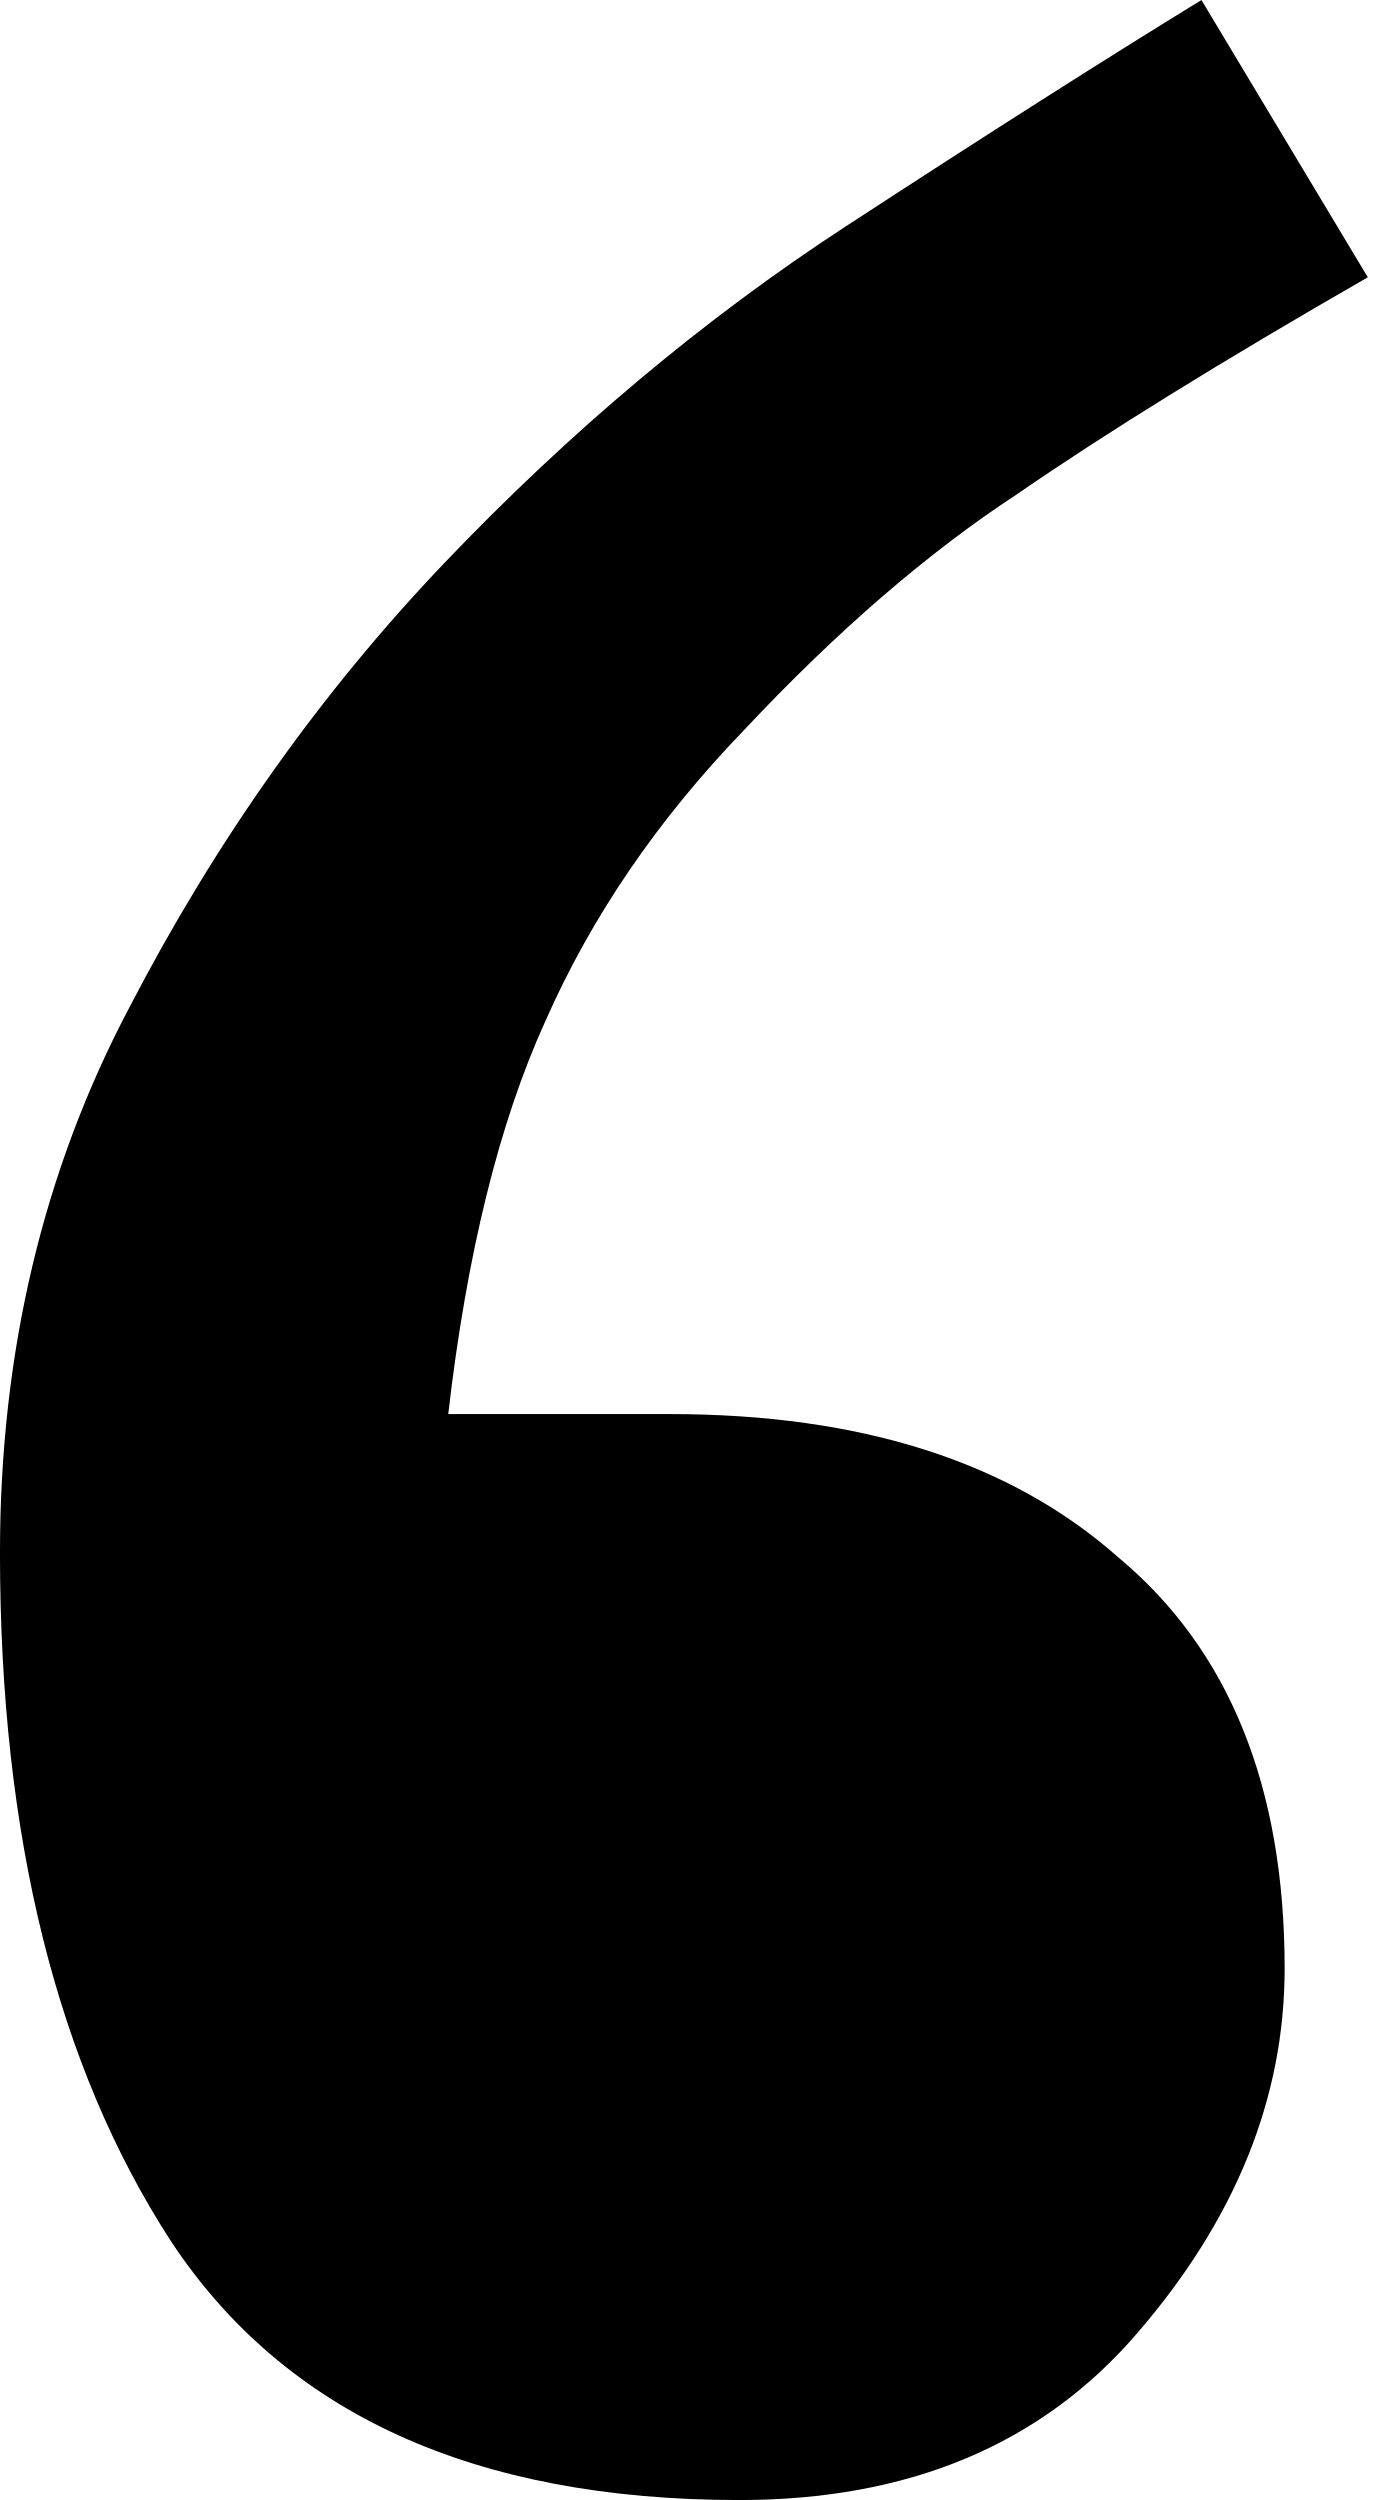
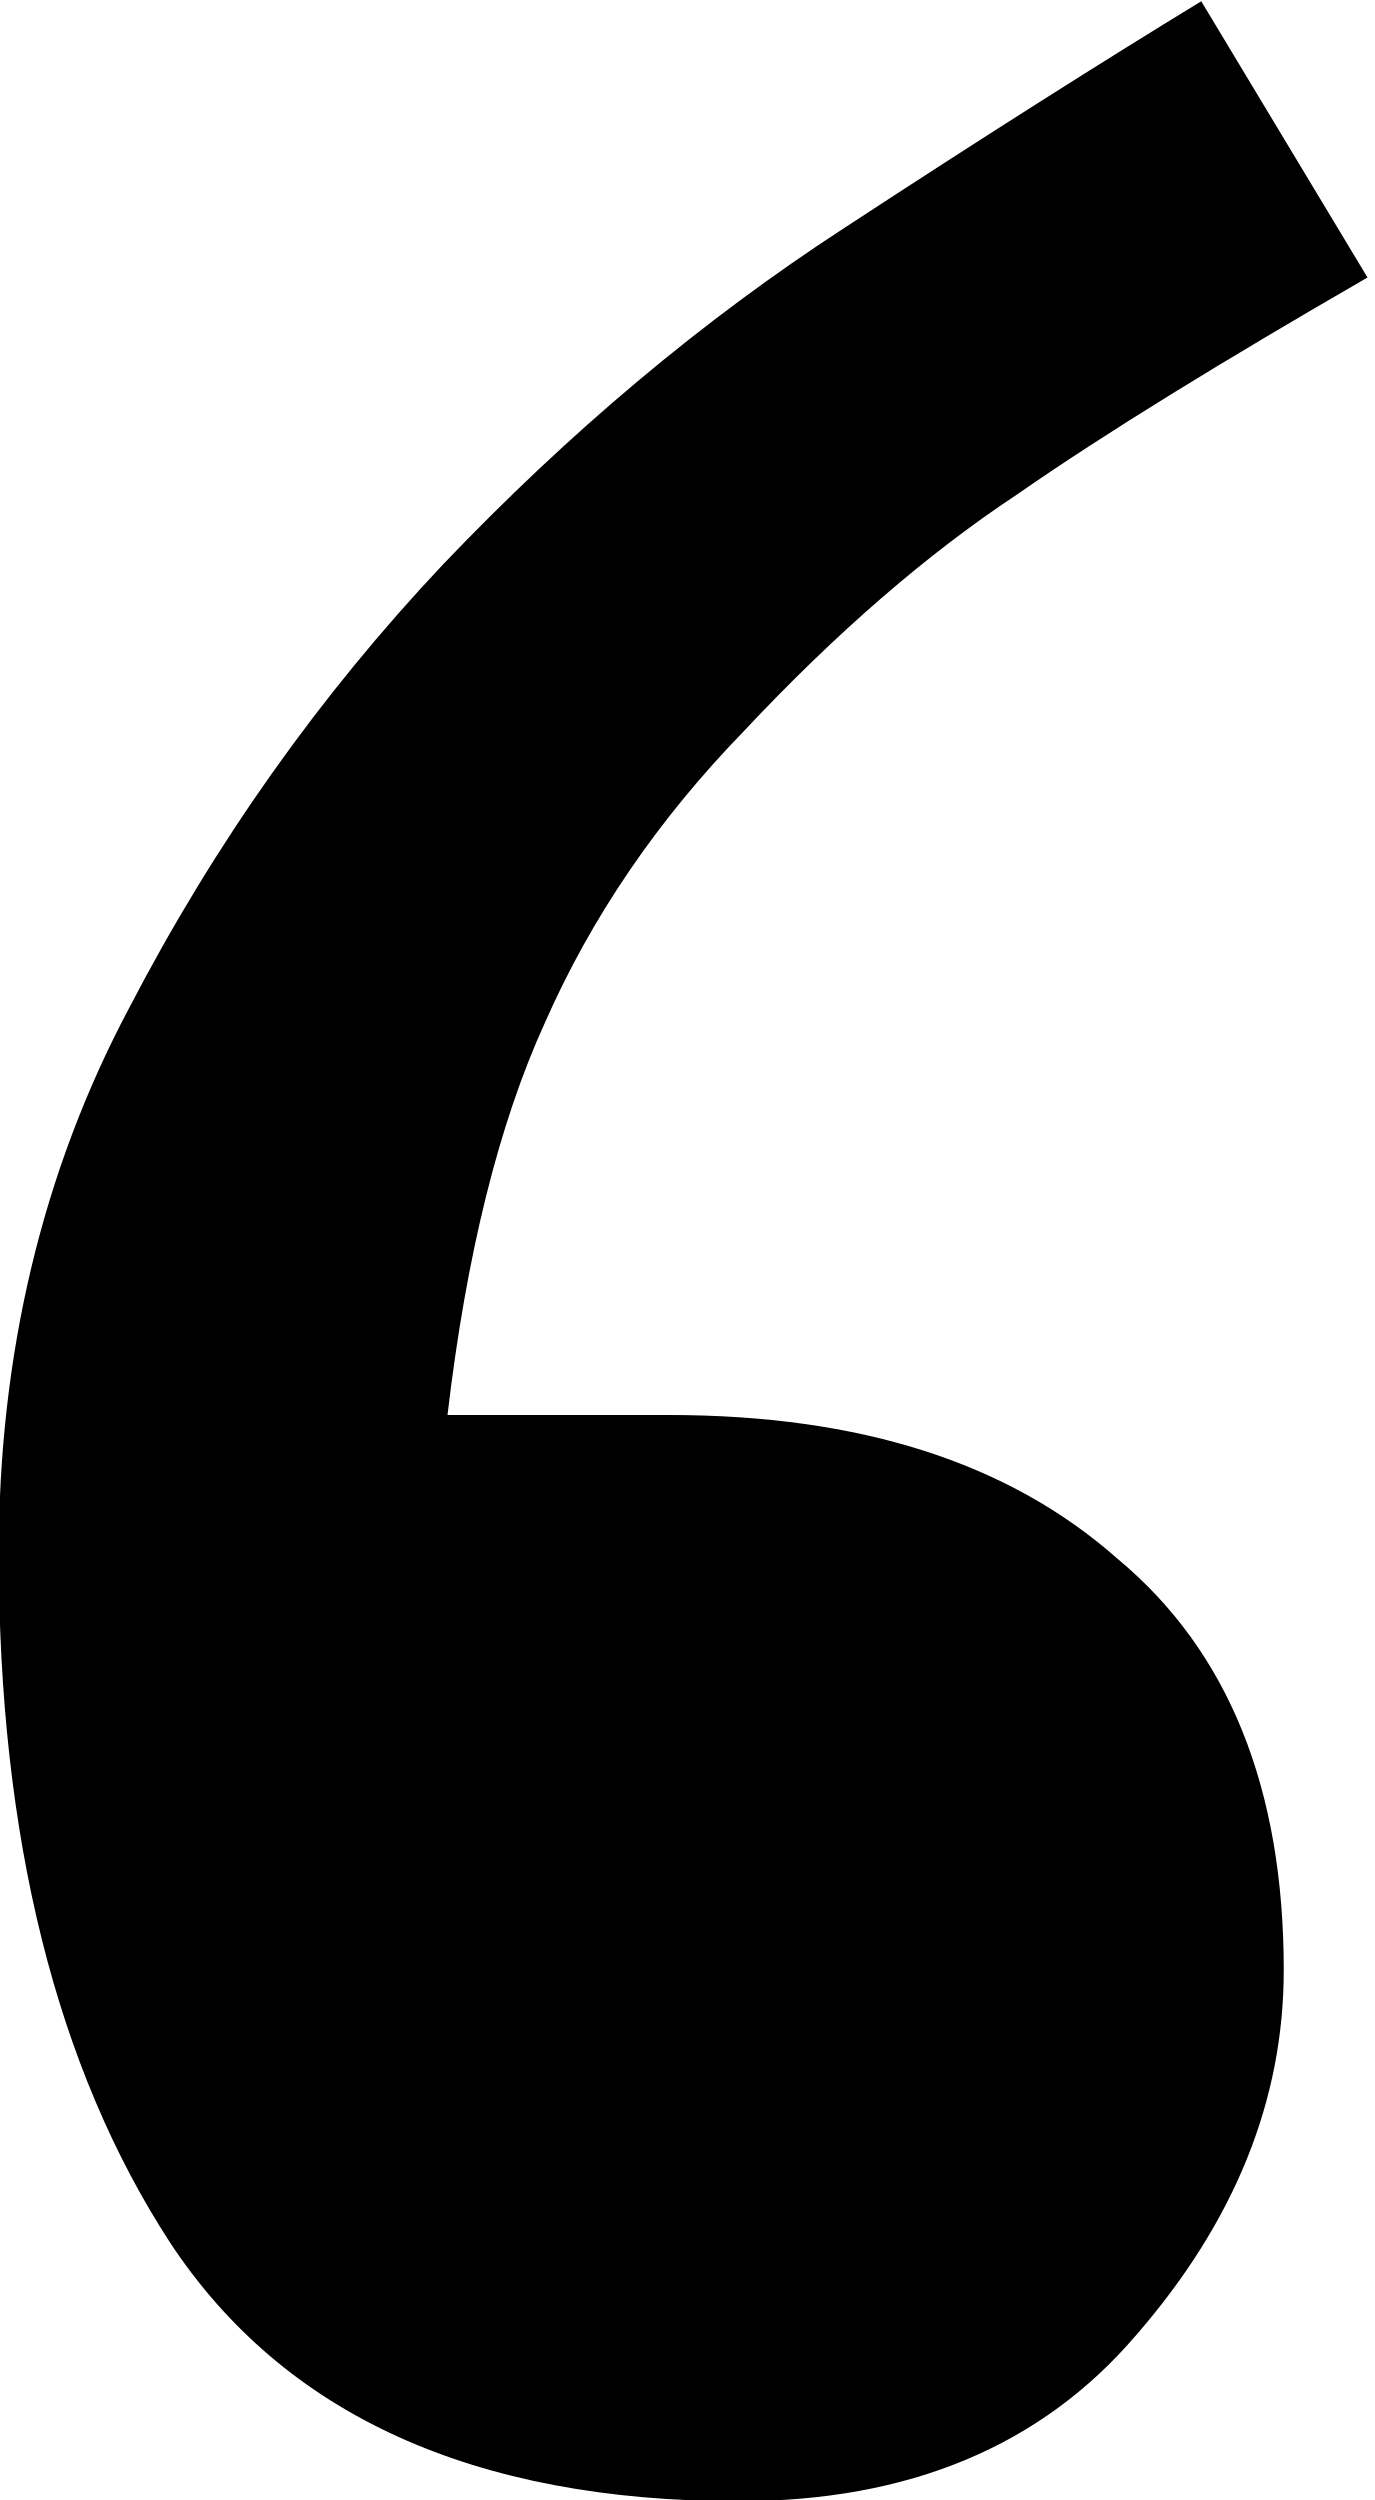
- <svg xmlns="http://www.w3.org/2000/svg" width="110" height="200" id="svg2" version="1.1">
-   <defs id="defs4" />
-   <g id="layer1" transform="translate(0,-852.3622)">
-     <g style="font-size:40px;font-style:normal;font-weight:normal;line-height:125%;letter-spacing:0px;word-spacing:0px;fill:#000000;fill-opacity:1;stroke:none;font-family:Sans" id="text2985" transform="matrix(1.892791,0,0,1.892791,-785.2126,836.0823)">
-       <path d="m 472.656,20.32 c -6.12,3.516 -11.068,6.576 -14.844,9.18 -3.776,2.474 -7.617,5.795 -11.523,9.961 -3.646,3.776 -6.445,7.878 -8.398,12.305 -1.953,4.297 -3.32,9.831 -4.102,16.602 l 9.375,0 c 8.073,2.38e-4 14.388,2.018 18.945,6.055 4.687,3.906 7.031,9.701 7.031,17.383 -6e-5,5.469 -2.083,10.612 -6.25,15.43 -4.037,4.688 -9.635,7.031 -16.797,7.031 -11.198,1.9e-4 -19.206,-3.646 -24.023,-10.938 -4.818,-7.422 -7.227,-17.122 -7.227,-29.102 -10e-6,-8.463 1.823,-16.146 5.469,-23.047 3.646,-7.031 8.073,-13.281 13.281,-18.75 5.338,-5.599 11.003,-10.351 16.992,-14.258 5.99,-3.906 11.003,-7.096 15.039,-9.57 l 7.031,11.719" style="font-size:400px;font-variant:normal;font-stretch:normal;font-family:Georgia;-inkscape-font-specification:Georgia" id="path2990" />
-     </g>
-     <text xml:space="preserve" style="font-size:75.712px;font-style:normal;font-weight:normal;line-height:125%;letter-spacing:0px;word-spacing:0px;fill:#000000;fill-opacity:1;stroke:none;font-family:Sans" x="642.493" y="678.314" id="text2992">
-       <tspan id="tspan2994" x="642.493" y="678.314" />
-     </text>
-   </g>
+ <svg xmlns="http://www.w3.org/2000/svg" version="1.1" id="QuotationOpen" x="0px" y="0px" viewBox="-444 1401 110 200" enable-background="new -444 1401 110 200" xml:space="preserve">
+   <path id="Quotation" d="M-334.6,1423.2c-11.6,6.7-20.9,12.4-28.1,17.4c-7.1,4.7-14.4,11-21.8,18.9  c-6.9,7.1-12.2,14.9-15.9,23.3c-3.7,8.1-6.3,18.6-7.8,31.4h17.7c15.3,0,27.2,3.8,35.9,11.5c8.9,7.4,13.3,18.4,13.3,32.9  c0,10.4-3.9,20.1-11.8,29.2c-7.6,8.9-18.2,13.3-31.8,13.3c-21.2,0-36.4-6.9-45.5-20.7c-9.1-14-13.7-32.4-13.7-55.1  c0-16,3.5-30.6,10.4-43.6c6.9-13.3,15.3-25.1,25.1-35.5c10.1-10.6,20.8-19.6,32.2-27c11.3-7.4,20.8-13.4,28.5-18.1L-334.6,1423.2" />
</svg>
